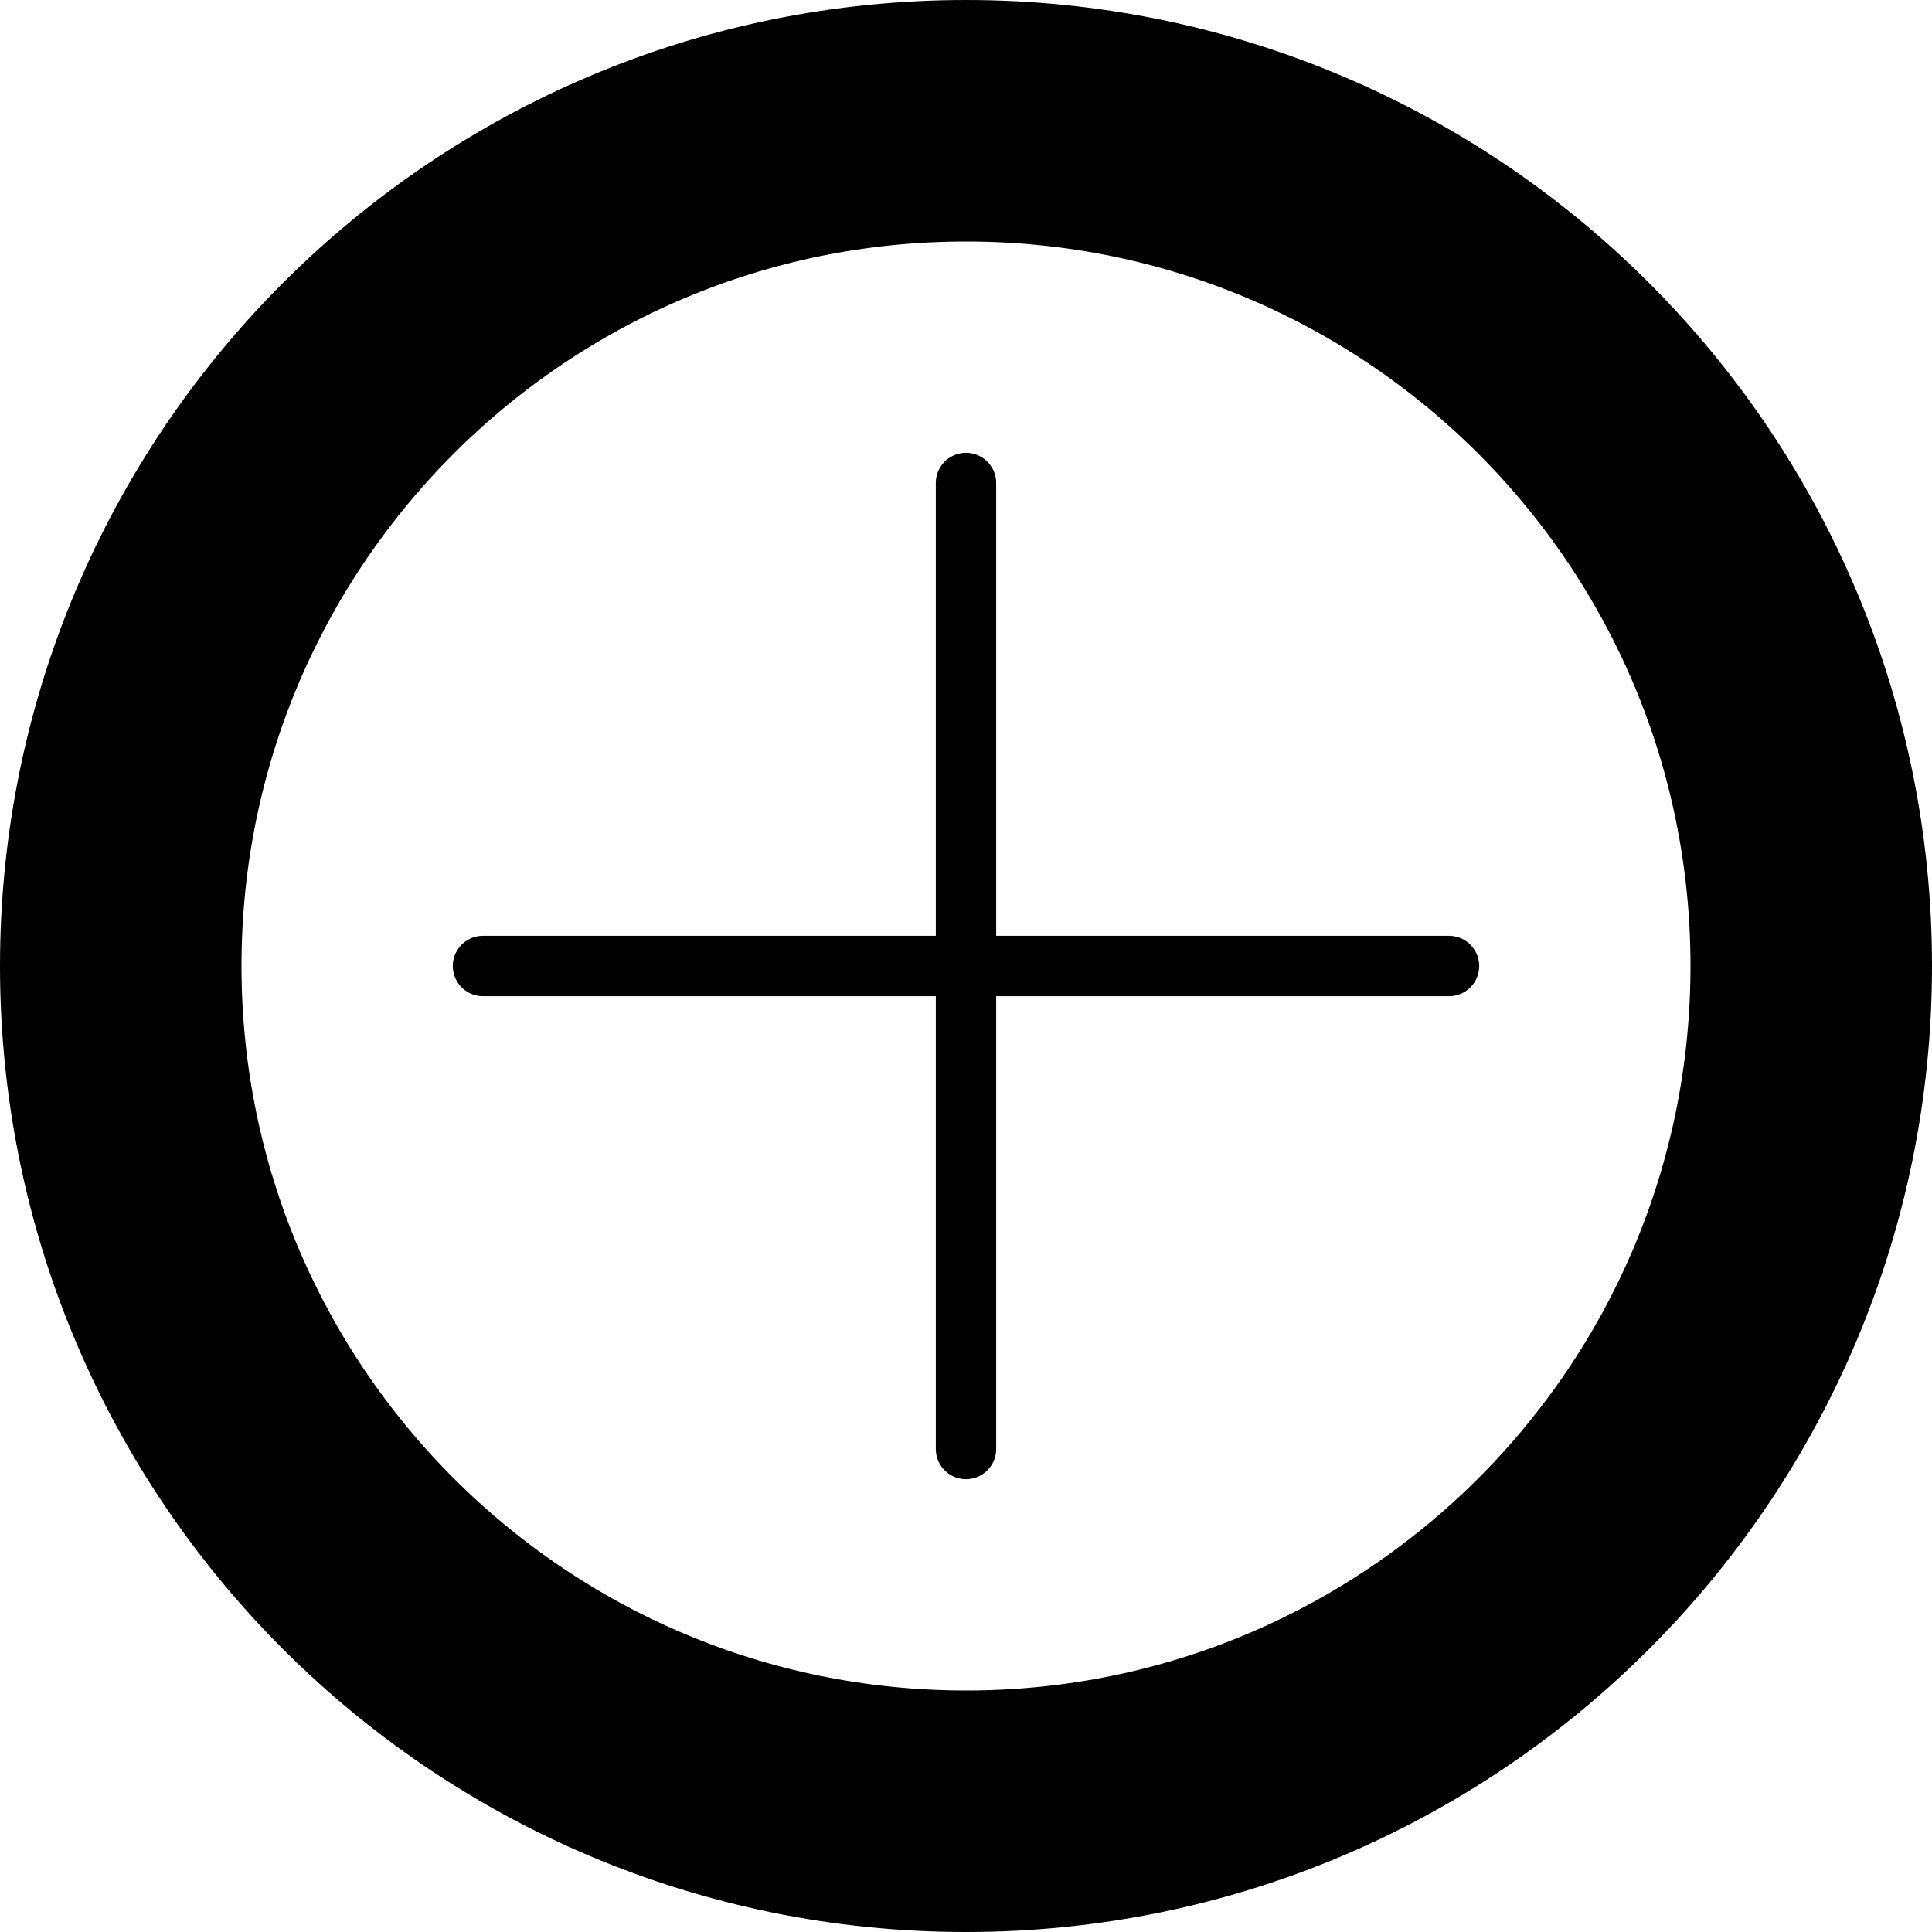
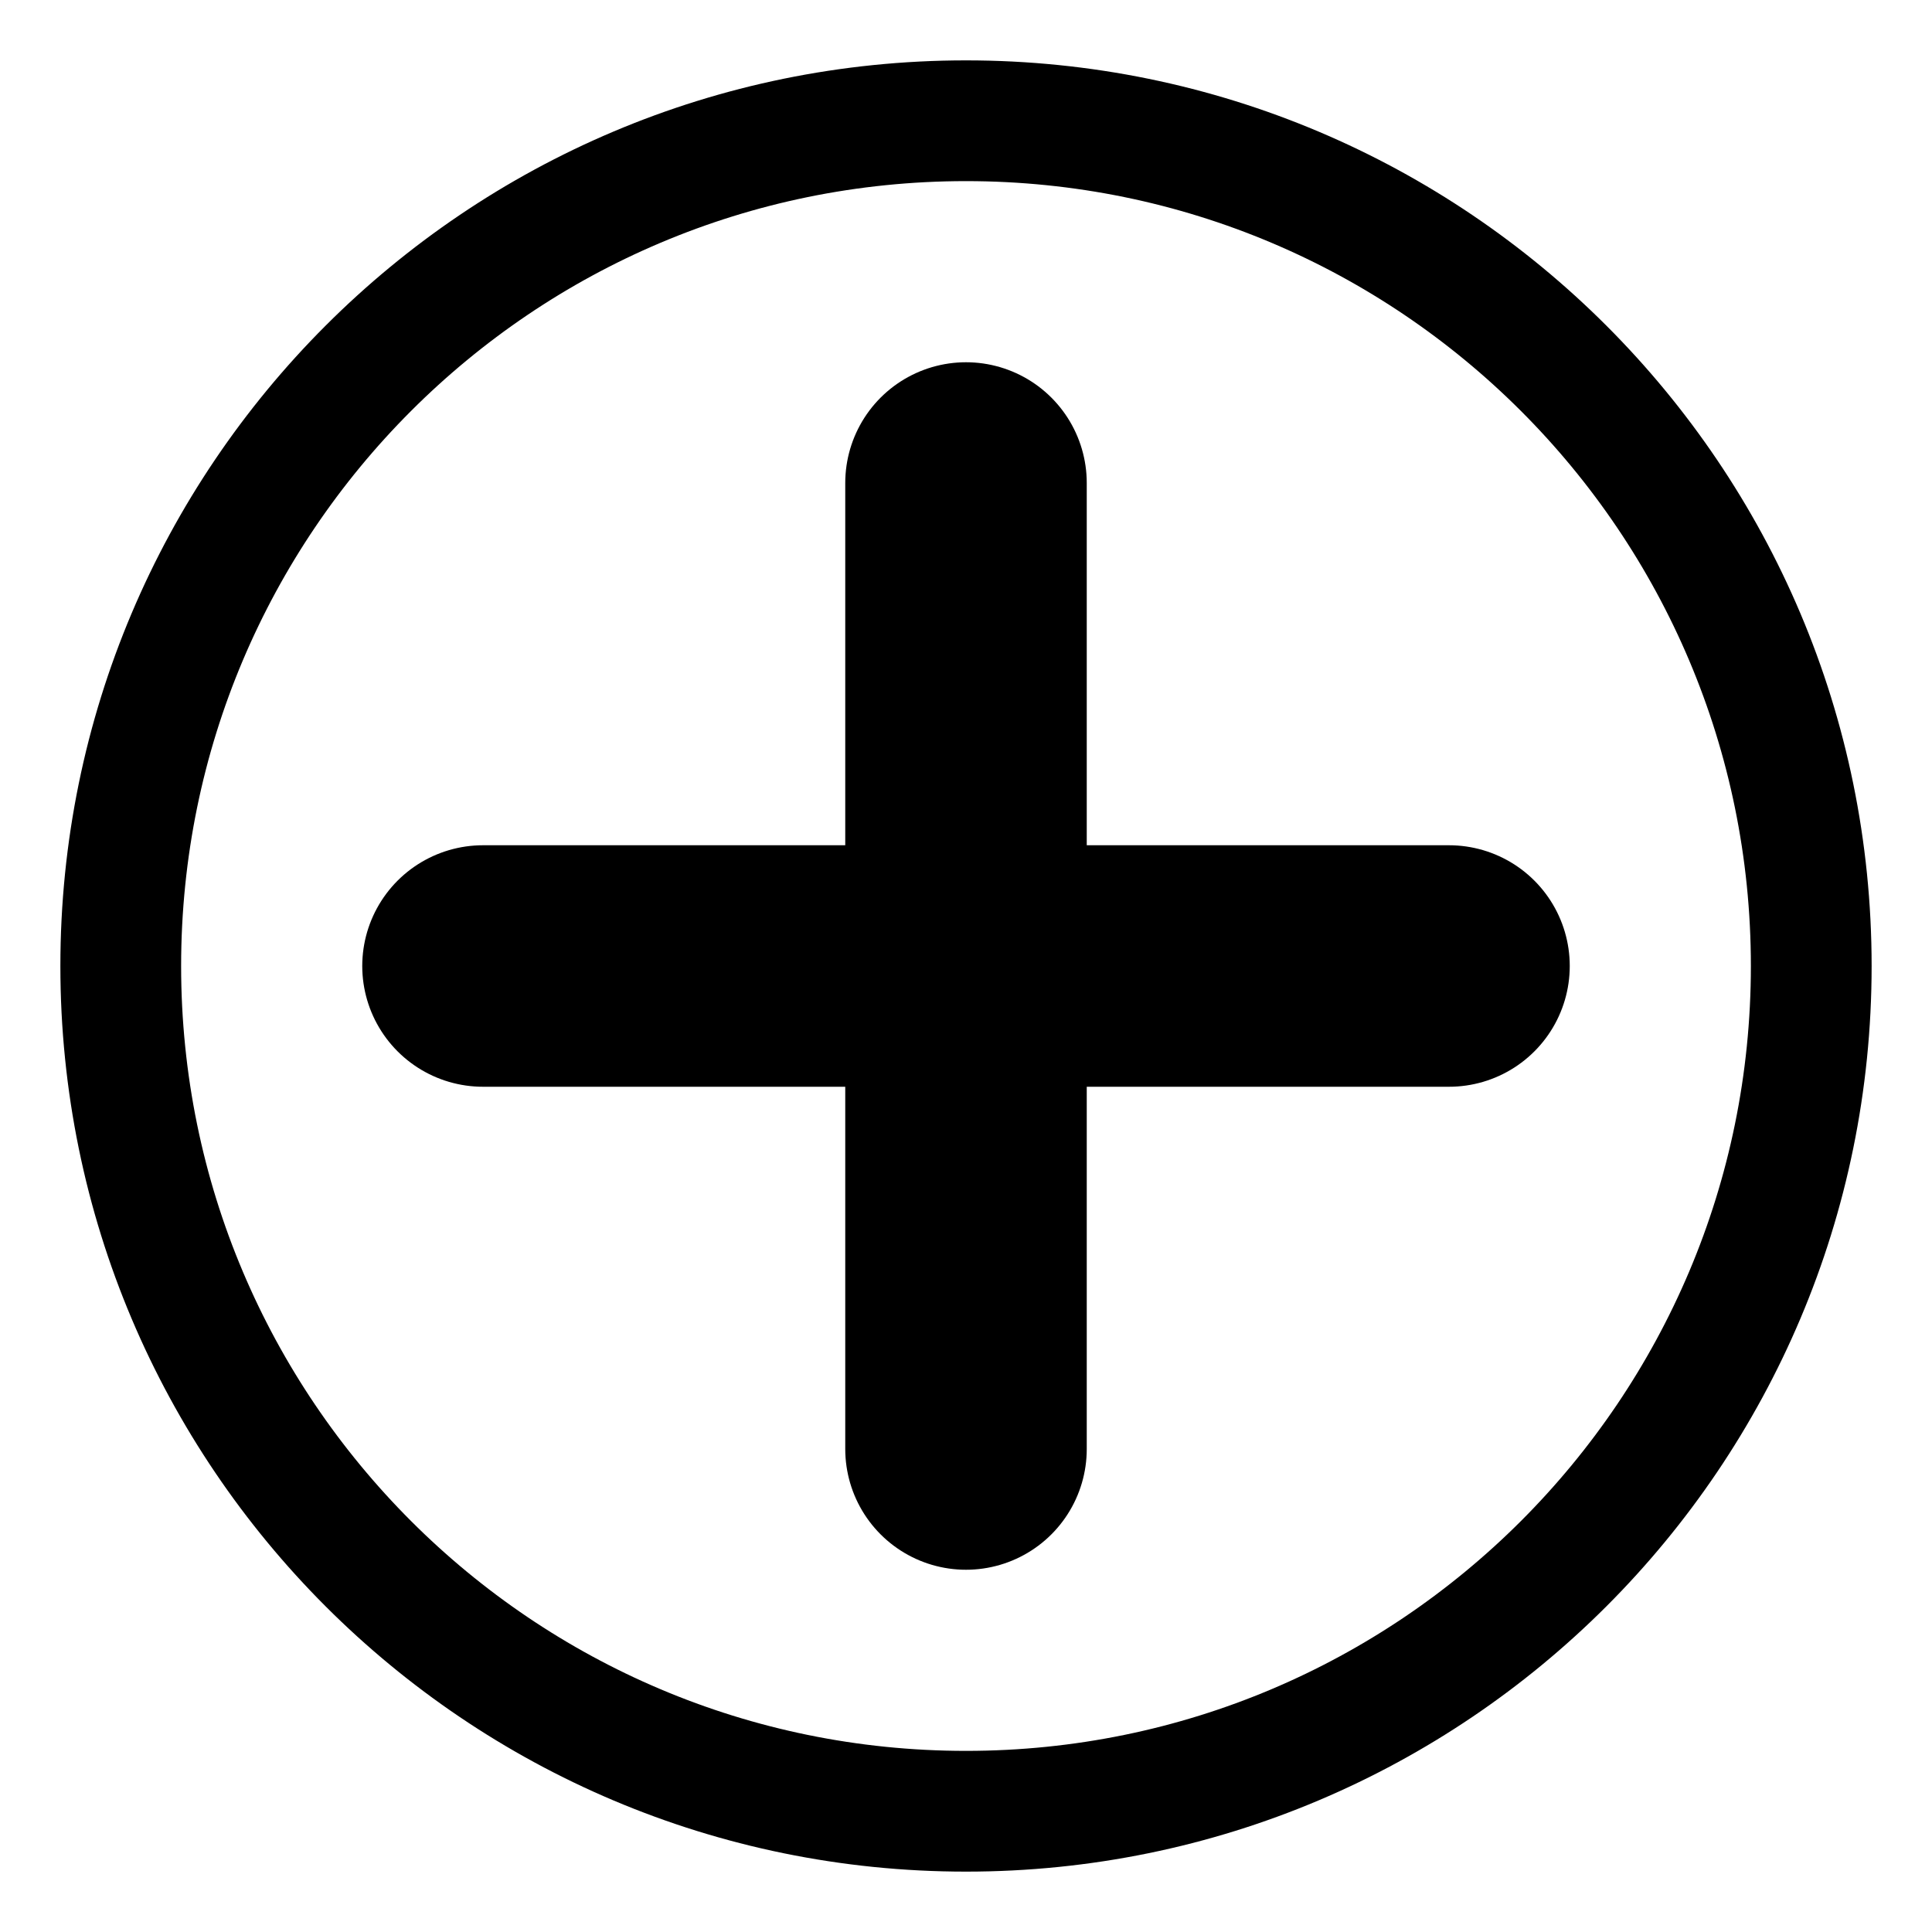
<svg xmlns="http://www.w3.org/2000/svg" width="32" height="32" viewBox="0 0 16 16">
-   <circle cx="8" cy="8" r="7" fill="none" stroke="currentColor" stroke-width="2" />
-   <line x1="8" y1="4" x2="8" y2="12" stroke="currentColor" stroke-width="0.5" stroke-linecap="round" />
-   <line x1="4" y1="8" x2="12" y2="8" stroke="currentColor" stroke-width="0.5" stroke-linecap="round" />
+   <circle cx="8" cy="8" r="7" fill="none" stroke="currentColor" stroke-width="1" />
+   <line x1="8" y1="4" x2="8" y2="12" stroke="currentColor" stroke-width="2" stroke-linecap="round" />
+   <line x1="4" y1="8" x2="12" y2="8" stroke="currentColor" stroke-width="2" stroke-linecap="round" />
</svg>
